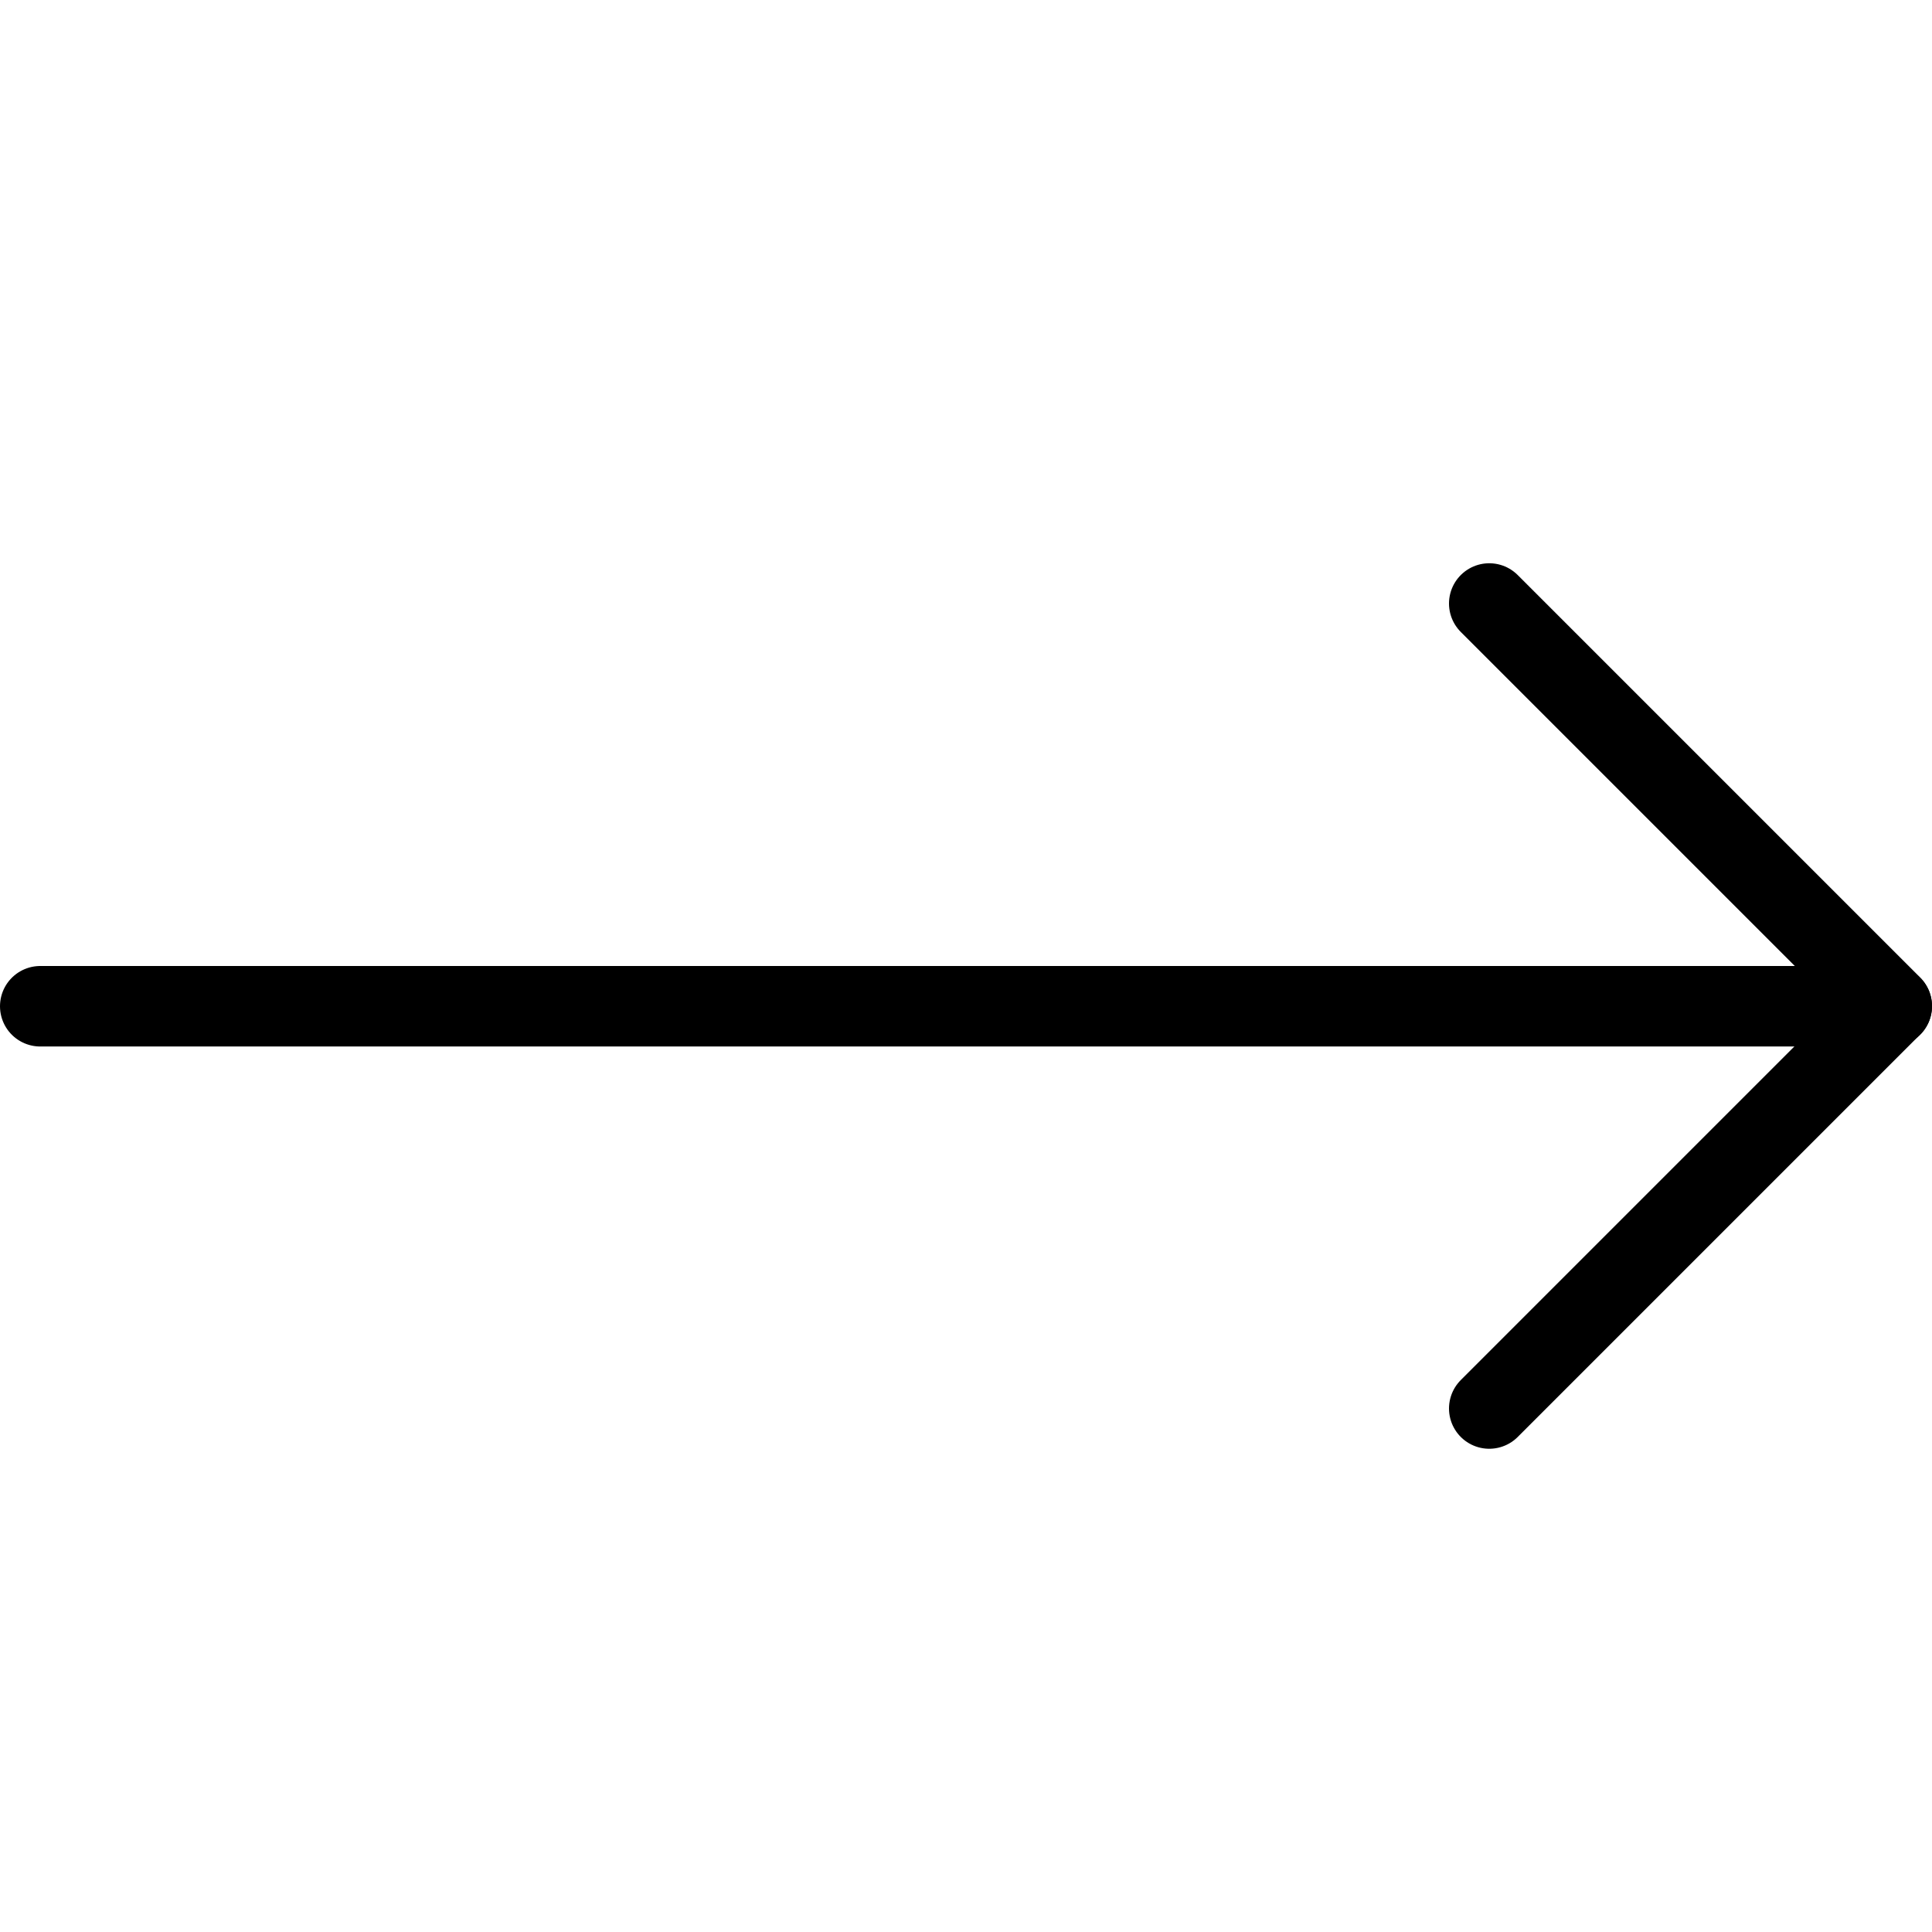
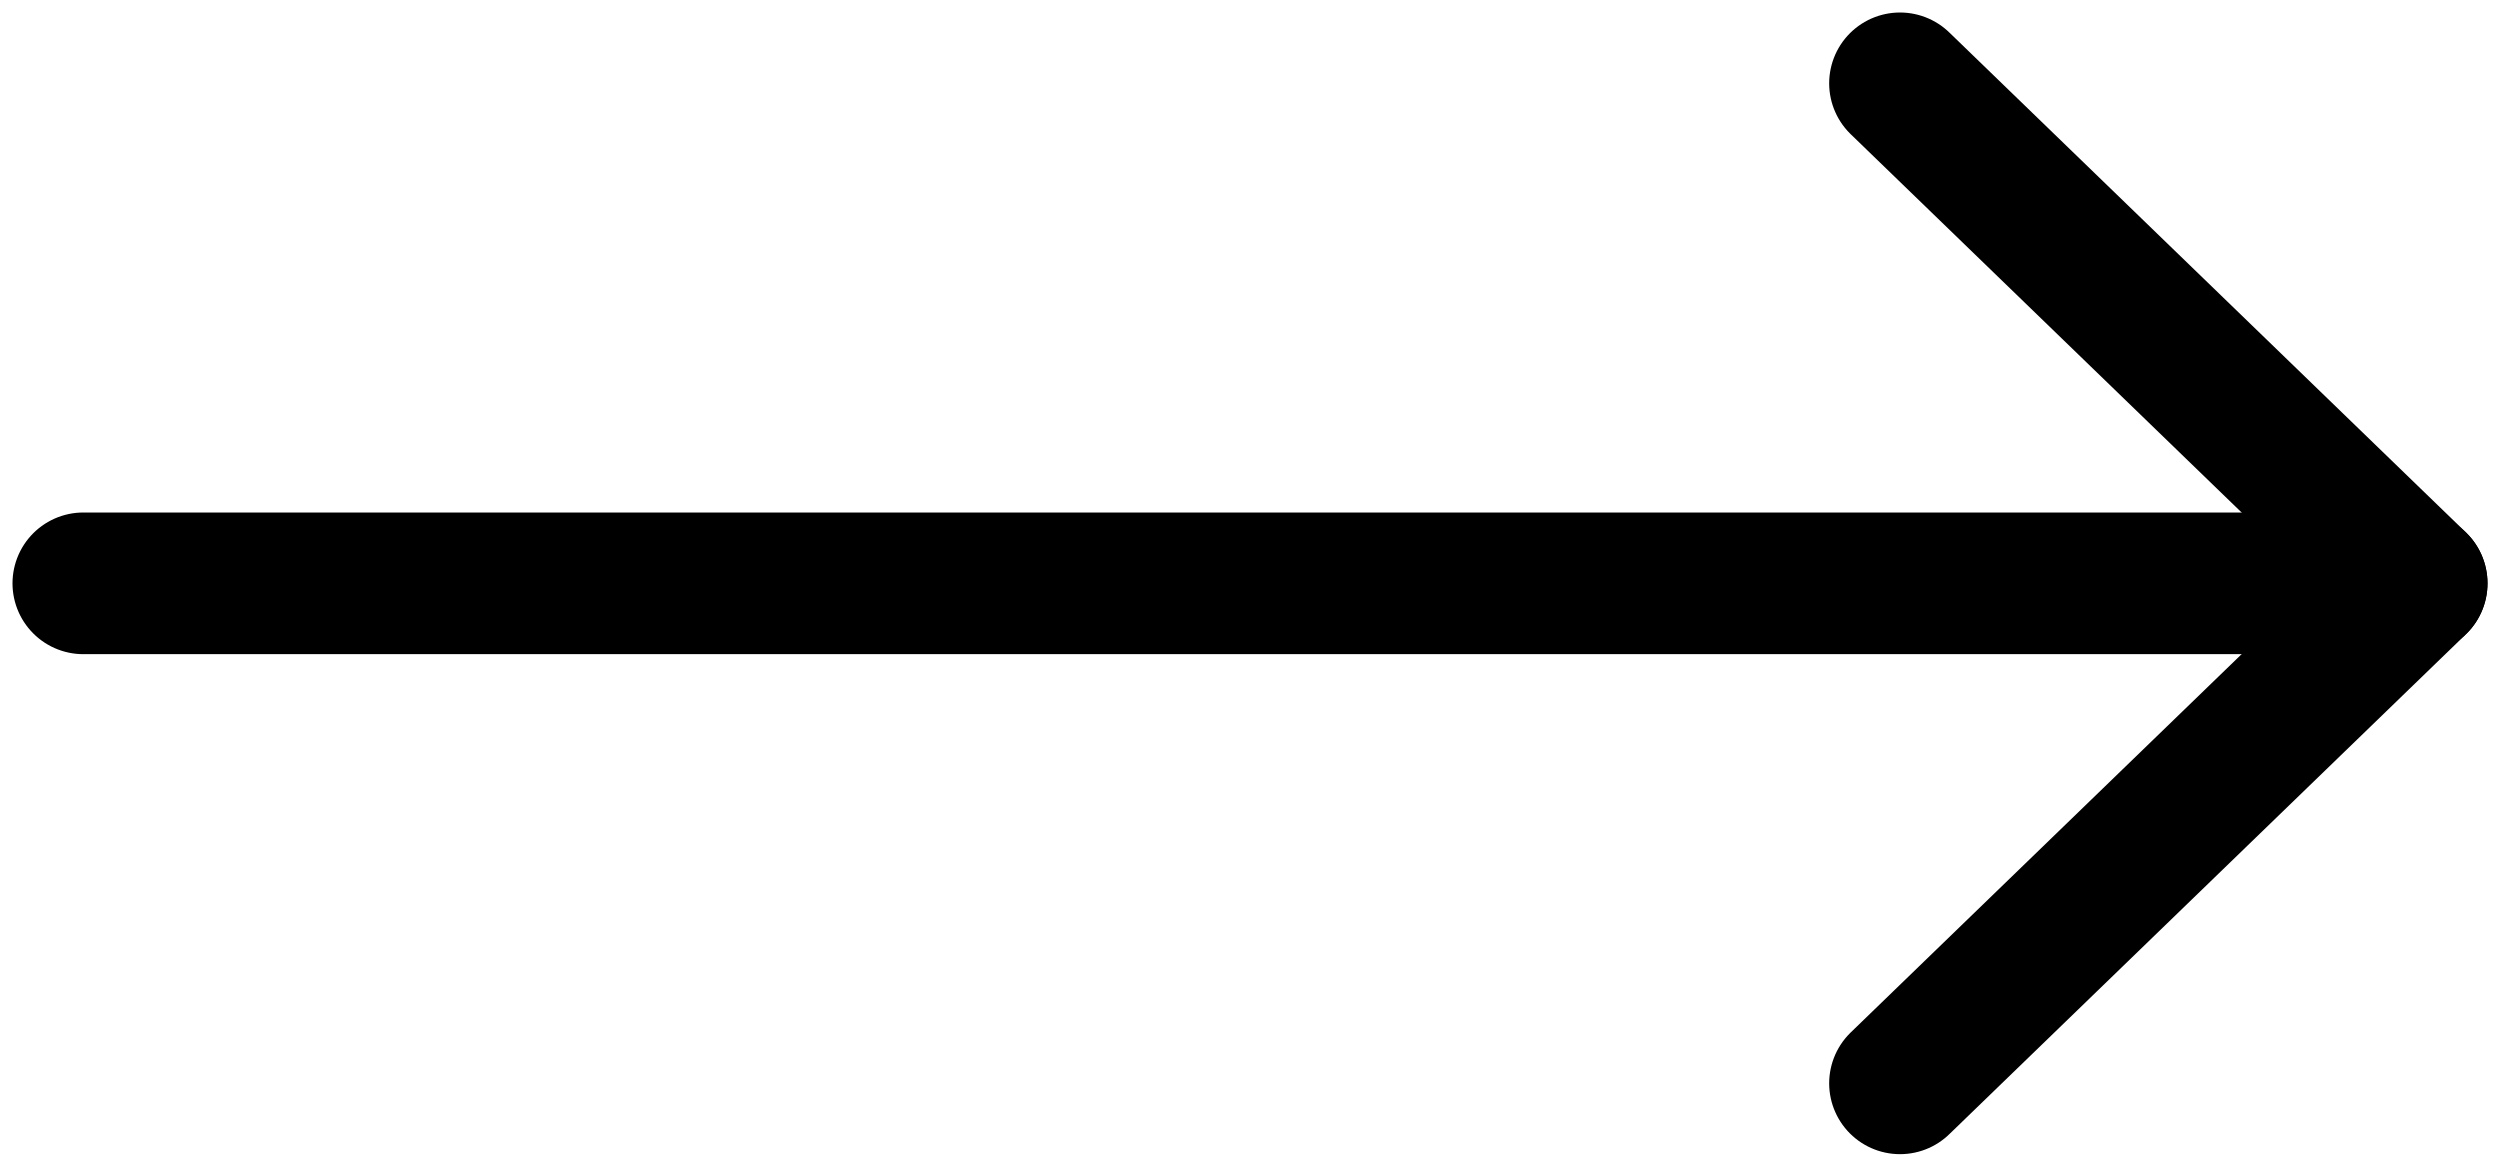
- <svg xmlns="http://www.w3.org/2000/svg" version="1.1" viewBox="0 0 24 24">
-   <g stroke-linecap="round" stroke-width="1" stroke="#000" fill="none" stroke-linejoin="round">
-     <polyline points="18.5,7.497 23.5,12.497 18.5,17.497" />
-     <line x1="23.5" x2=".5" y1="12.5" y2="12.5" />
+ <svg xmlns="http://www.w3.org/2000/svg" version="1.1" id="Layer_1" x="0px" y="0px" viewBox="0 0 15 7" style="enable-background:new 0 0 15 7;" xml:space="preserve">
+   <style type="text/css">
+ 	.st0{fill:none;stroke:#000000;stroke-width:0.85;stroke-linecap:round;stroke-linejoin:round;}
+ </style>
+   <g>
+     <polyline class="st0" points="11.4,0.5 14.5,3.5 11.4,6.5  " />
+     <line class="st0" x1="14.5" y1="3.5" x2="0.5" y2="3.5" />
  </g>
</svg>
